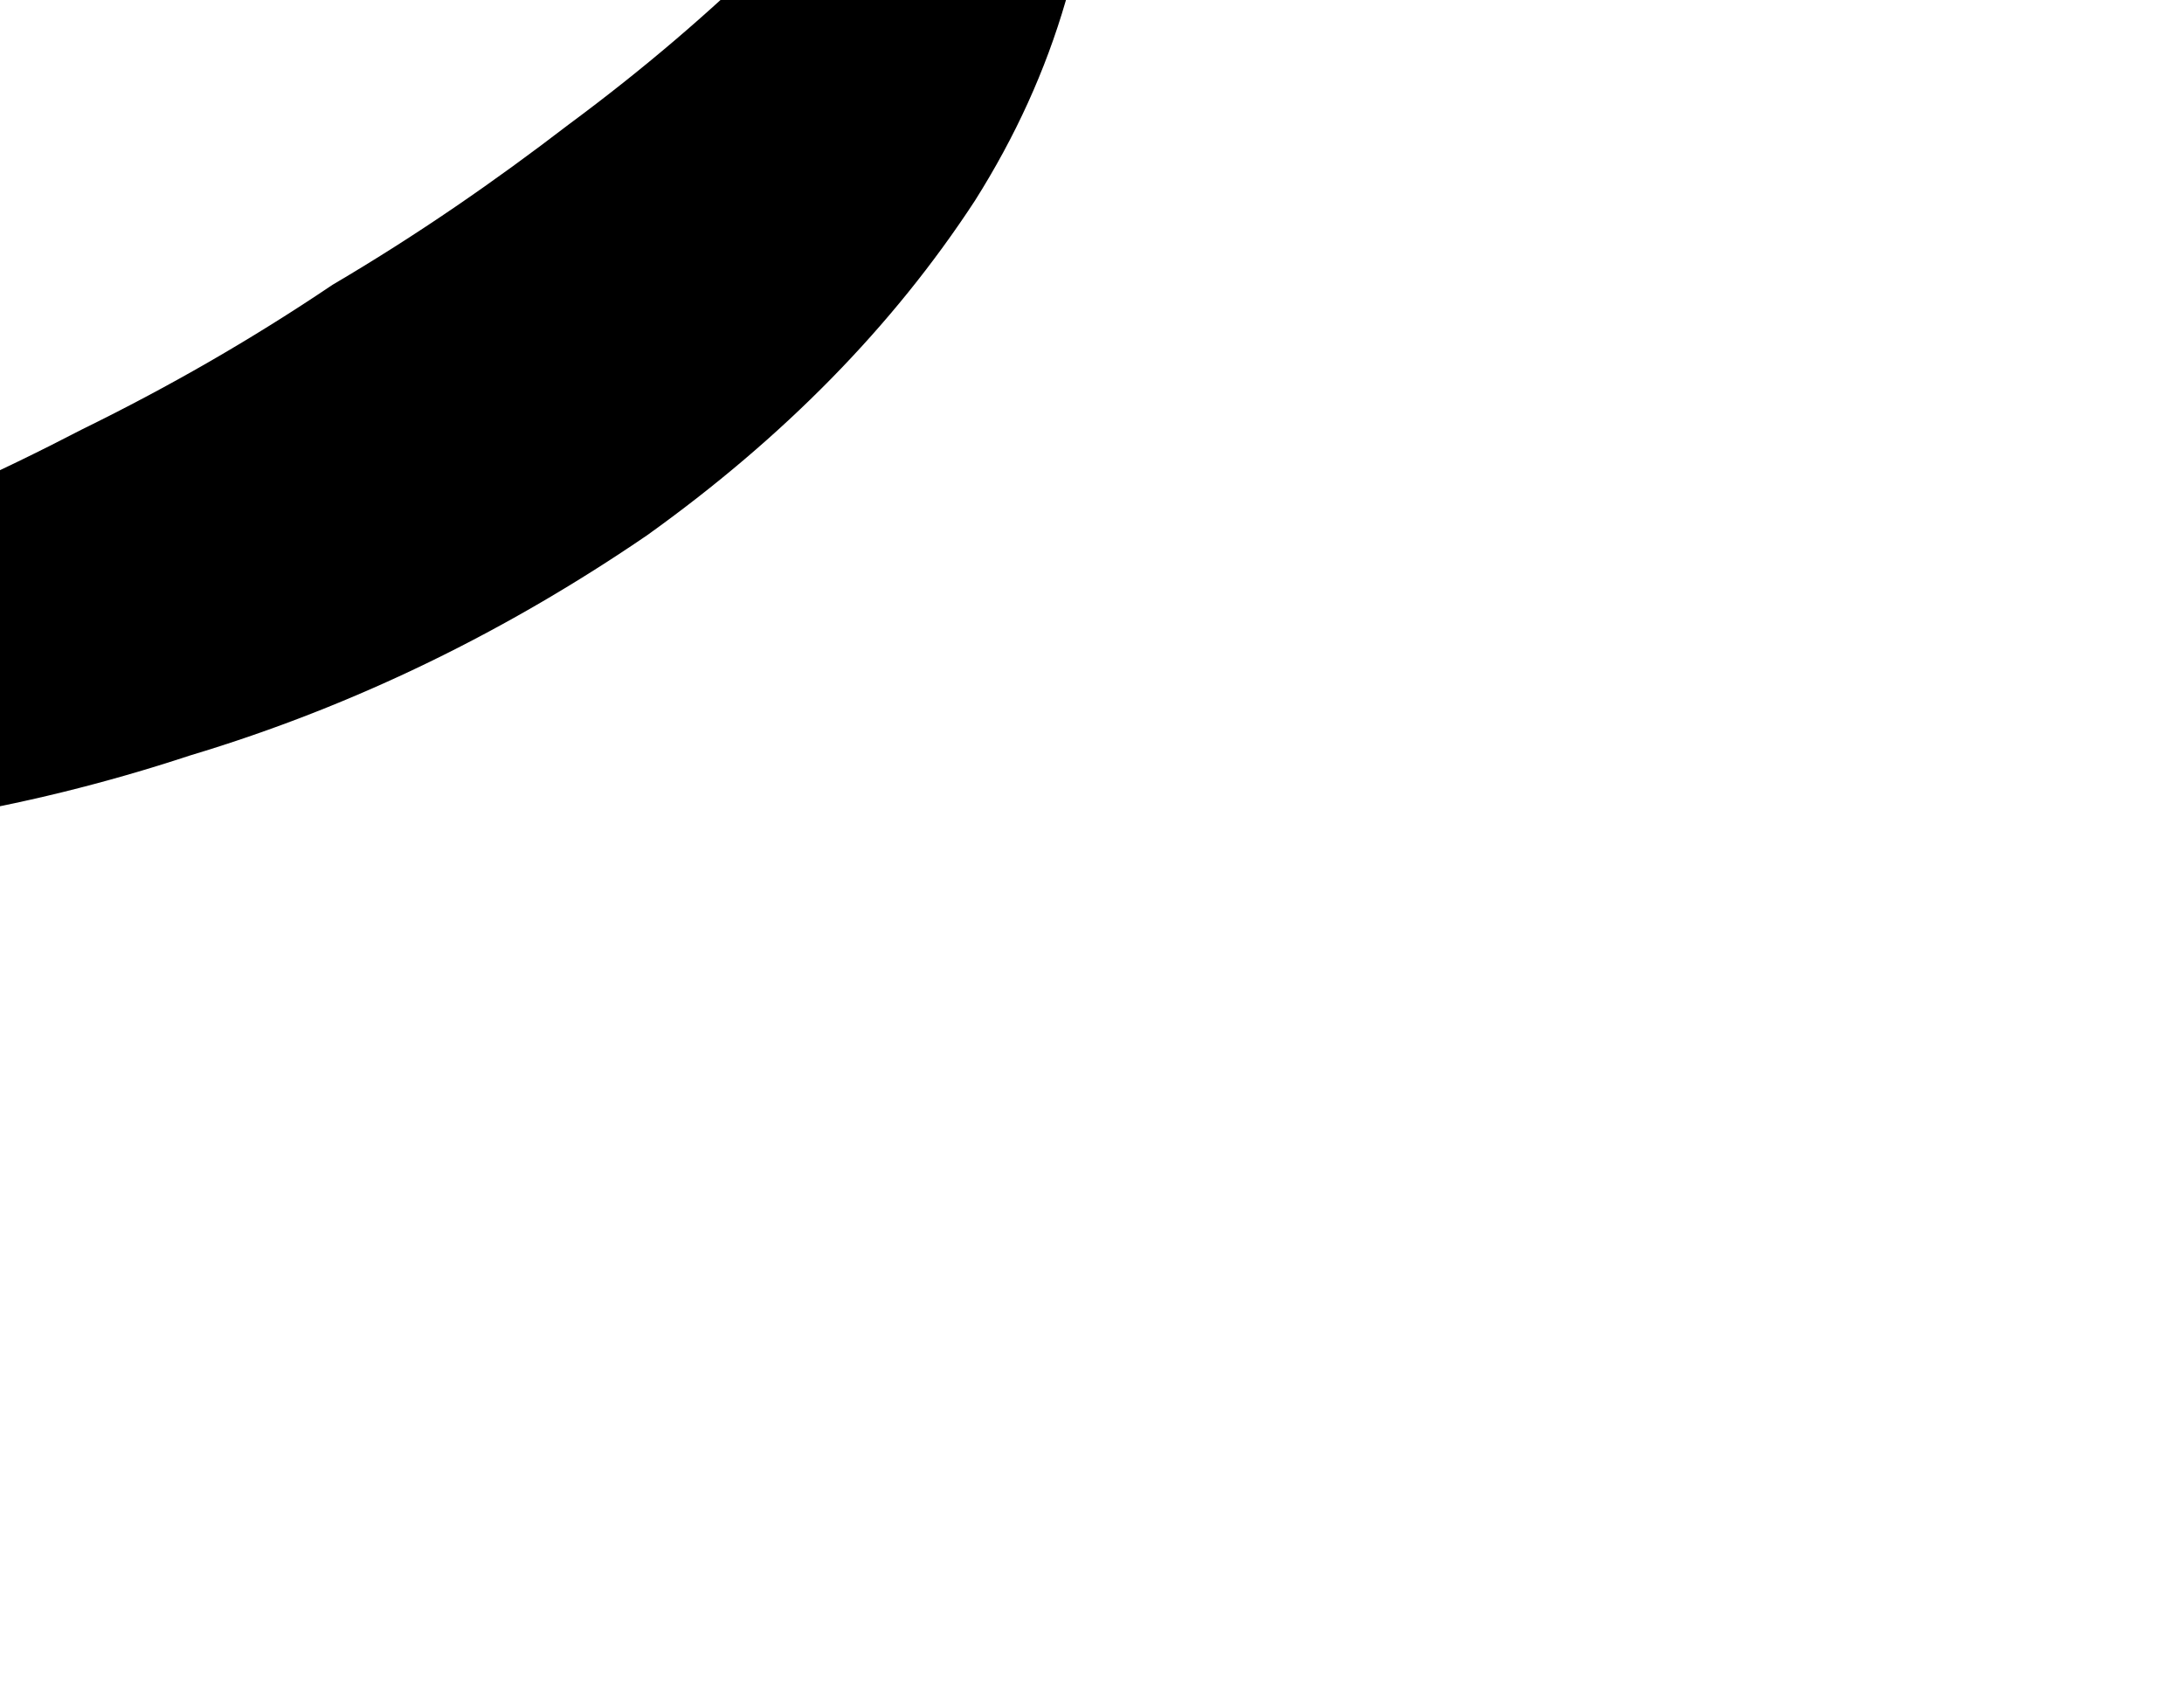
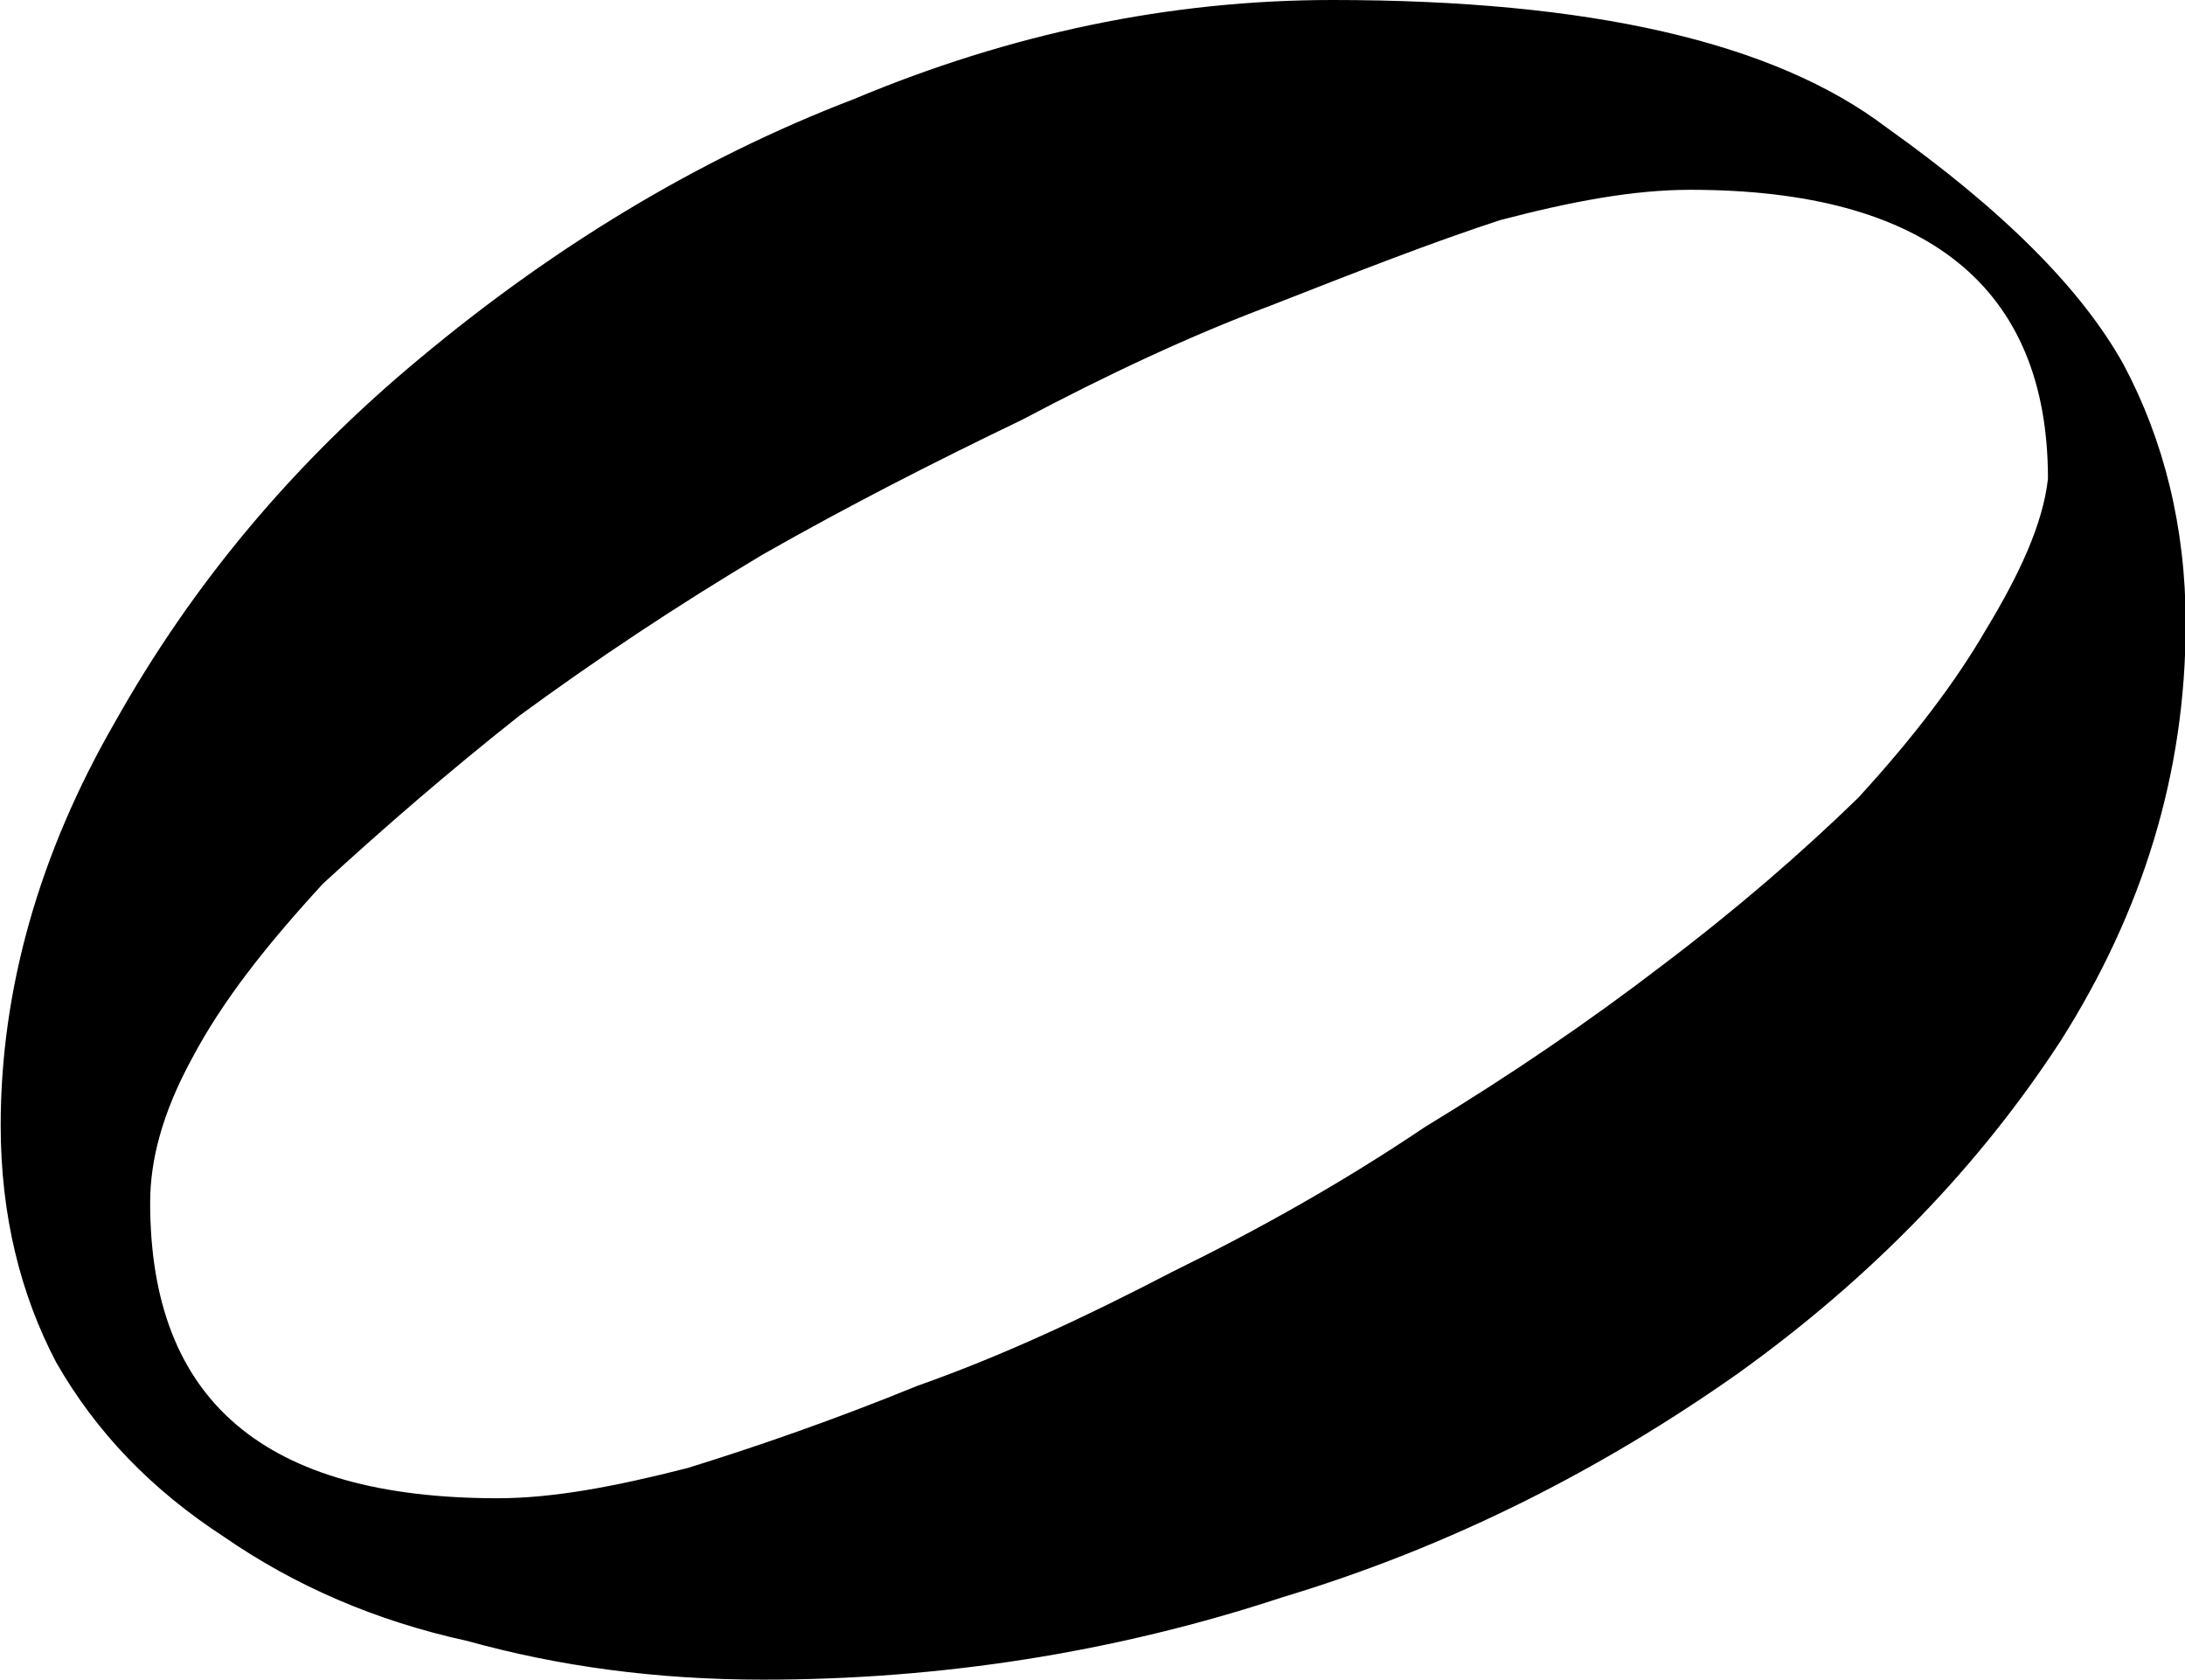
- <svg xmlns="http://www.w3.org/2000/svg" width="1.299" height="1" viewBox="0 0 1.299 1" version="1.1" id="svg29779">
+ <svg xmlns="http://www.w3.org/2000/svg" width="1.301" height="1" viewBox="0 0 1.301 1" version="1.1" id="svg29779">
  <defs id="defs29773" />
-   <g id="layer1" transform="translate(-183.4871,-144.9817)">
-     <path style="fill:#000000;fill-opacity:1;stroke:none;stroke-width:0.29" d="m 182.838,145.151 c 0,0.054 0.01,0.101 0.032,0.14 0.024,0.042 0.057,0.077 0.1,0.104 0.042,0.029 0.09,0.051 0.145,0.063 0.054,0.015 0.113,0.023 0.177,0.023 0.105,0 0.208,-0.017 0.308,-0.05 0.1,-0.03 0.19,-0.075 0.272,-0.131 0.081,-0.058 0.146,-0.124 0.195,-0.199 0.048,-0.076 0.072,-0.158 0.072,-0.249 0,-0.057 -0.012,-0.109 -0.036,-0.154 -0.025,-0.045 -0.071,-0.092 -0.14,-0.14 -0.067,-0.051 -0.177,-0.077 -0.33,-0.077 -0.097,0 -0.192,0.02 -0.285,0.059 -0.094,0.036 -0.18,0.088 -0.258,0.154 -0.076,0.063 -0.136,0.136 -0.181,0.217 -0.045,0.078 -0.068,0.158 -0.068,0.24 z m 1.005,-0.557 c 0.141,0 0.213,0.058 0.213,0.172 -0.003,0.027 -0.016,0.058 -0.036,0.09 -0.018,0.031 -0.044,0.063 -0.077,0.1 -0.034,0.033 -0.072,0.066 -0.118,0.1 -0.043,0.033 -0.089,0.065 -0.14,0.095 -0.049,0.033 -0.098,0.061 -0.149,0.086 -0.052,0.027 -0.103,0.05 -0.154,0.068 -0.049,0.02 -0.094,0.037 -0.136,0.05 -0.043,0.011 -0.08,0.018 -0.113,0.018 -0.139,0 -0.208,-0.059 -0.208,-0.176 0,-0.025 0.009,-0.053 0.027,-0.086 0.018,-0.034 0.043,-0.068 0.077,-0.104 0.036,-0.033 0.075,-0.066 0.118,-0.1 0.045,-0.033 0.093,-0.065 0.145,-0.095 0.051,-0.029 0.102,-0.057 0.154,-0.081 0.051,-0.027 0.101,-0.05 0.149,-0.068 0.051,-0.02 0.096,-0.037 0.136,-0.05 0.042,-0.011 0.079,-0.018 0.113,-0.018 z m 0,0" id="path30352" />
+   <g id="layer1" transform="translate(-182.8367,-144.4817)">
+     <path id="path30352" style="fill:#000000;fill-opacity:1;stroke:none;stroke-width:0.29;image-rendering:auto" d="m 0.143,-0.5 c -0.097,0 -0.192,0.02 -0.285,0.059 -0.094,0.036 -0.18,0.089 -0.258,0.154 -0.076,0.063 -0.136,0.135 -0.182,0.217 -0.045,0.078 -0.068,0.159 -0.068,0.24 0,0.054 0.012,0.101 0.033,0.141 0.024,0.042 0.057,0.076 0.1,0.104 0.042,0.029 0.09,0.05 0.145,0.062 0.054,0.015 0.112,0.023 0.176,0.023 0.105,0 0.209,-0.016 0.309,-0.049 0.1,-0.03 0.19,-0.076 0.271,-0.133 0.081,-0.058 0.145,-0.125 0.193,-0.199 0.048,-0.076 0.074,-0.158 0.074,-0.248 0,-0.057 -0.013,-0.109 -0.037,-0.154 -0.025,-0.045 -0.072,-0.092 -0.141,-0.141 C 0.406,-0.475 0.296,-0.5 0.143,-0.5 Z m 0.213,0.113 c 0.141,0 0.213,0.058 0.213,0.172 -0.003,0.027 -0.017,0.057 -0.037,0.09 -0.018,0.031 -0.043,0.064 -0.076,0.1 -0.034,0.033 -0.072,0.066 -0.117,0.1 -0.043,0.033 -0.09,0.065 -0.141,0.096 -0.049,0.033 -0.099,0.061 -0.15,0.086 -0.052,0.027 -0.101,0.05 -0.152,0.068 -0.049,0.02 -0.095,0.036 -0.137,0.049 -0.043,0.011 -0.08,0.018 -0.113,0.018 -0.139,0 -0.207,-0.058 -0.207,-0.176 0,-0.025 0.007,-0.053 0.025,-0.086 0.018,-0.034 0.044,-0.067 0.078,-0.104 0.036,-0.033 0.074,-0.066 0.117,-0.1 0.045,-0.033 0.093,-0.065 0.145,-0.096 0.051,-0.029 0.102,-0.055 0.154,-0.08 0.051,-0.027 0.1,-0.05 0.148,-0.068 0.051,-0.02 0.097,-0.038 0.137,-0.051 0.042,-0.011 0.079,-0.018 0.113,-0.018 z" transform="translate(183.4871,144.9817)" />
  </g>
</svg>
